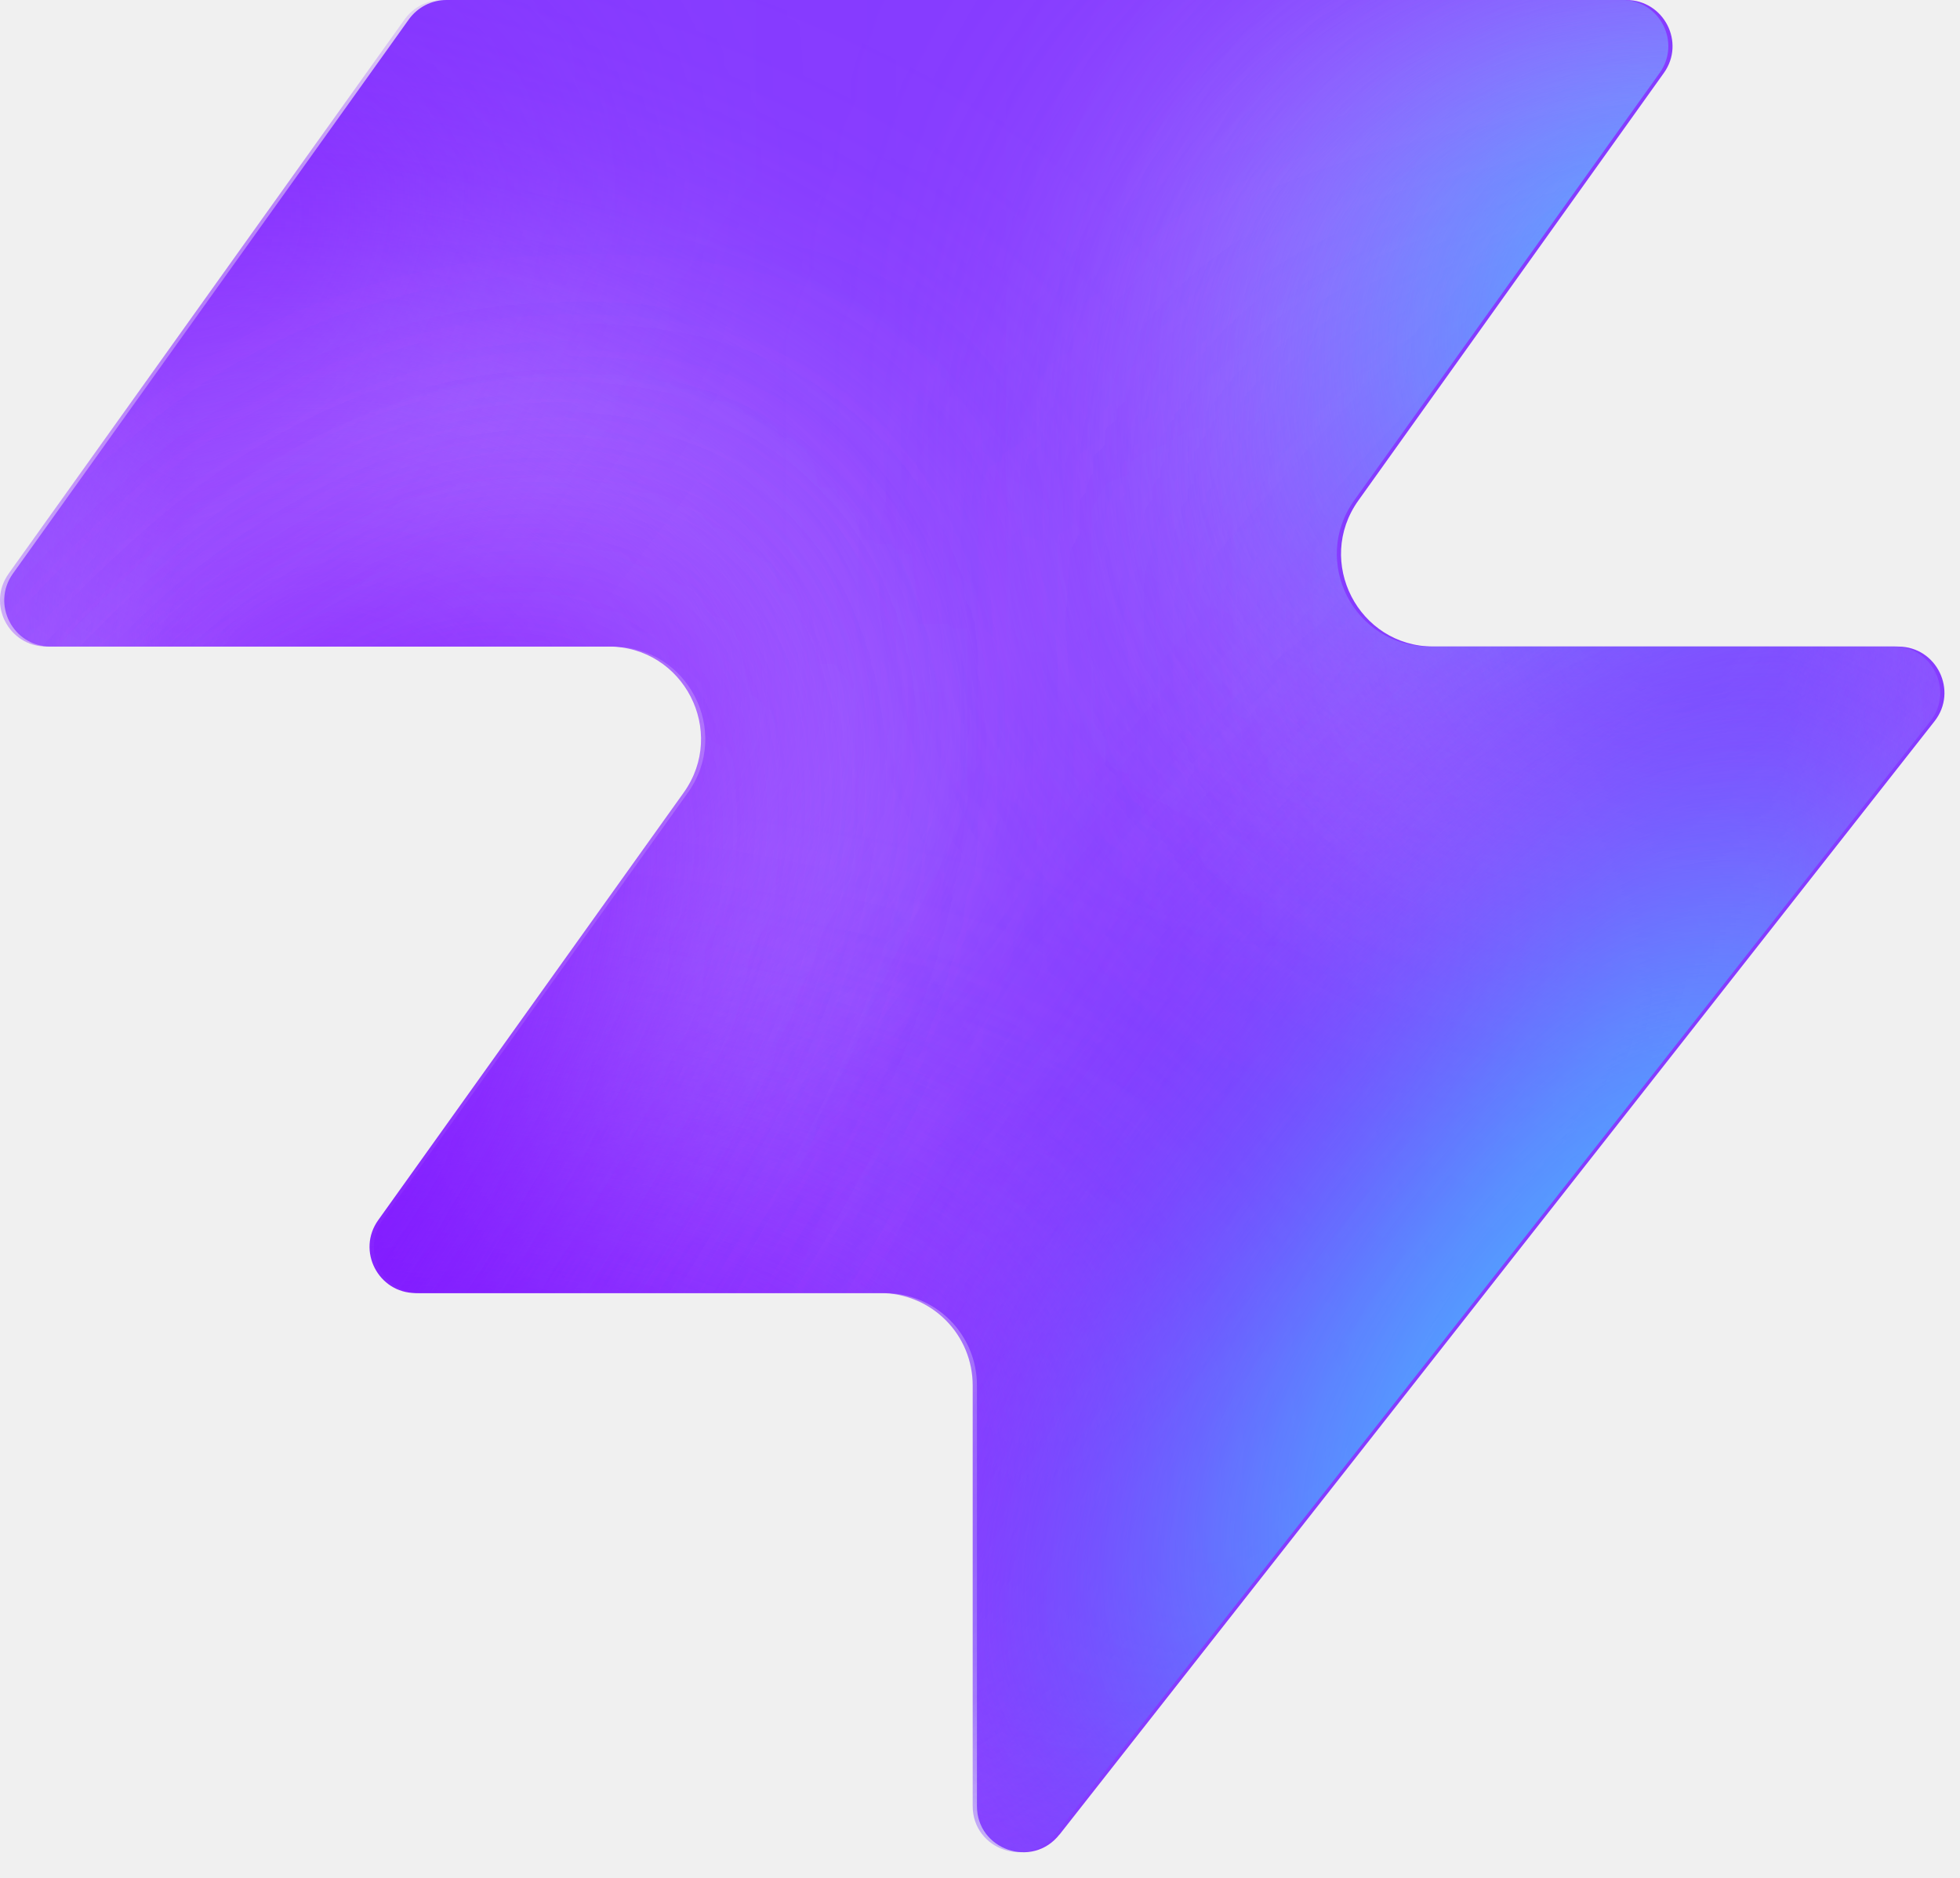
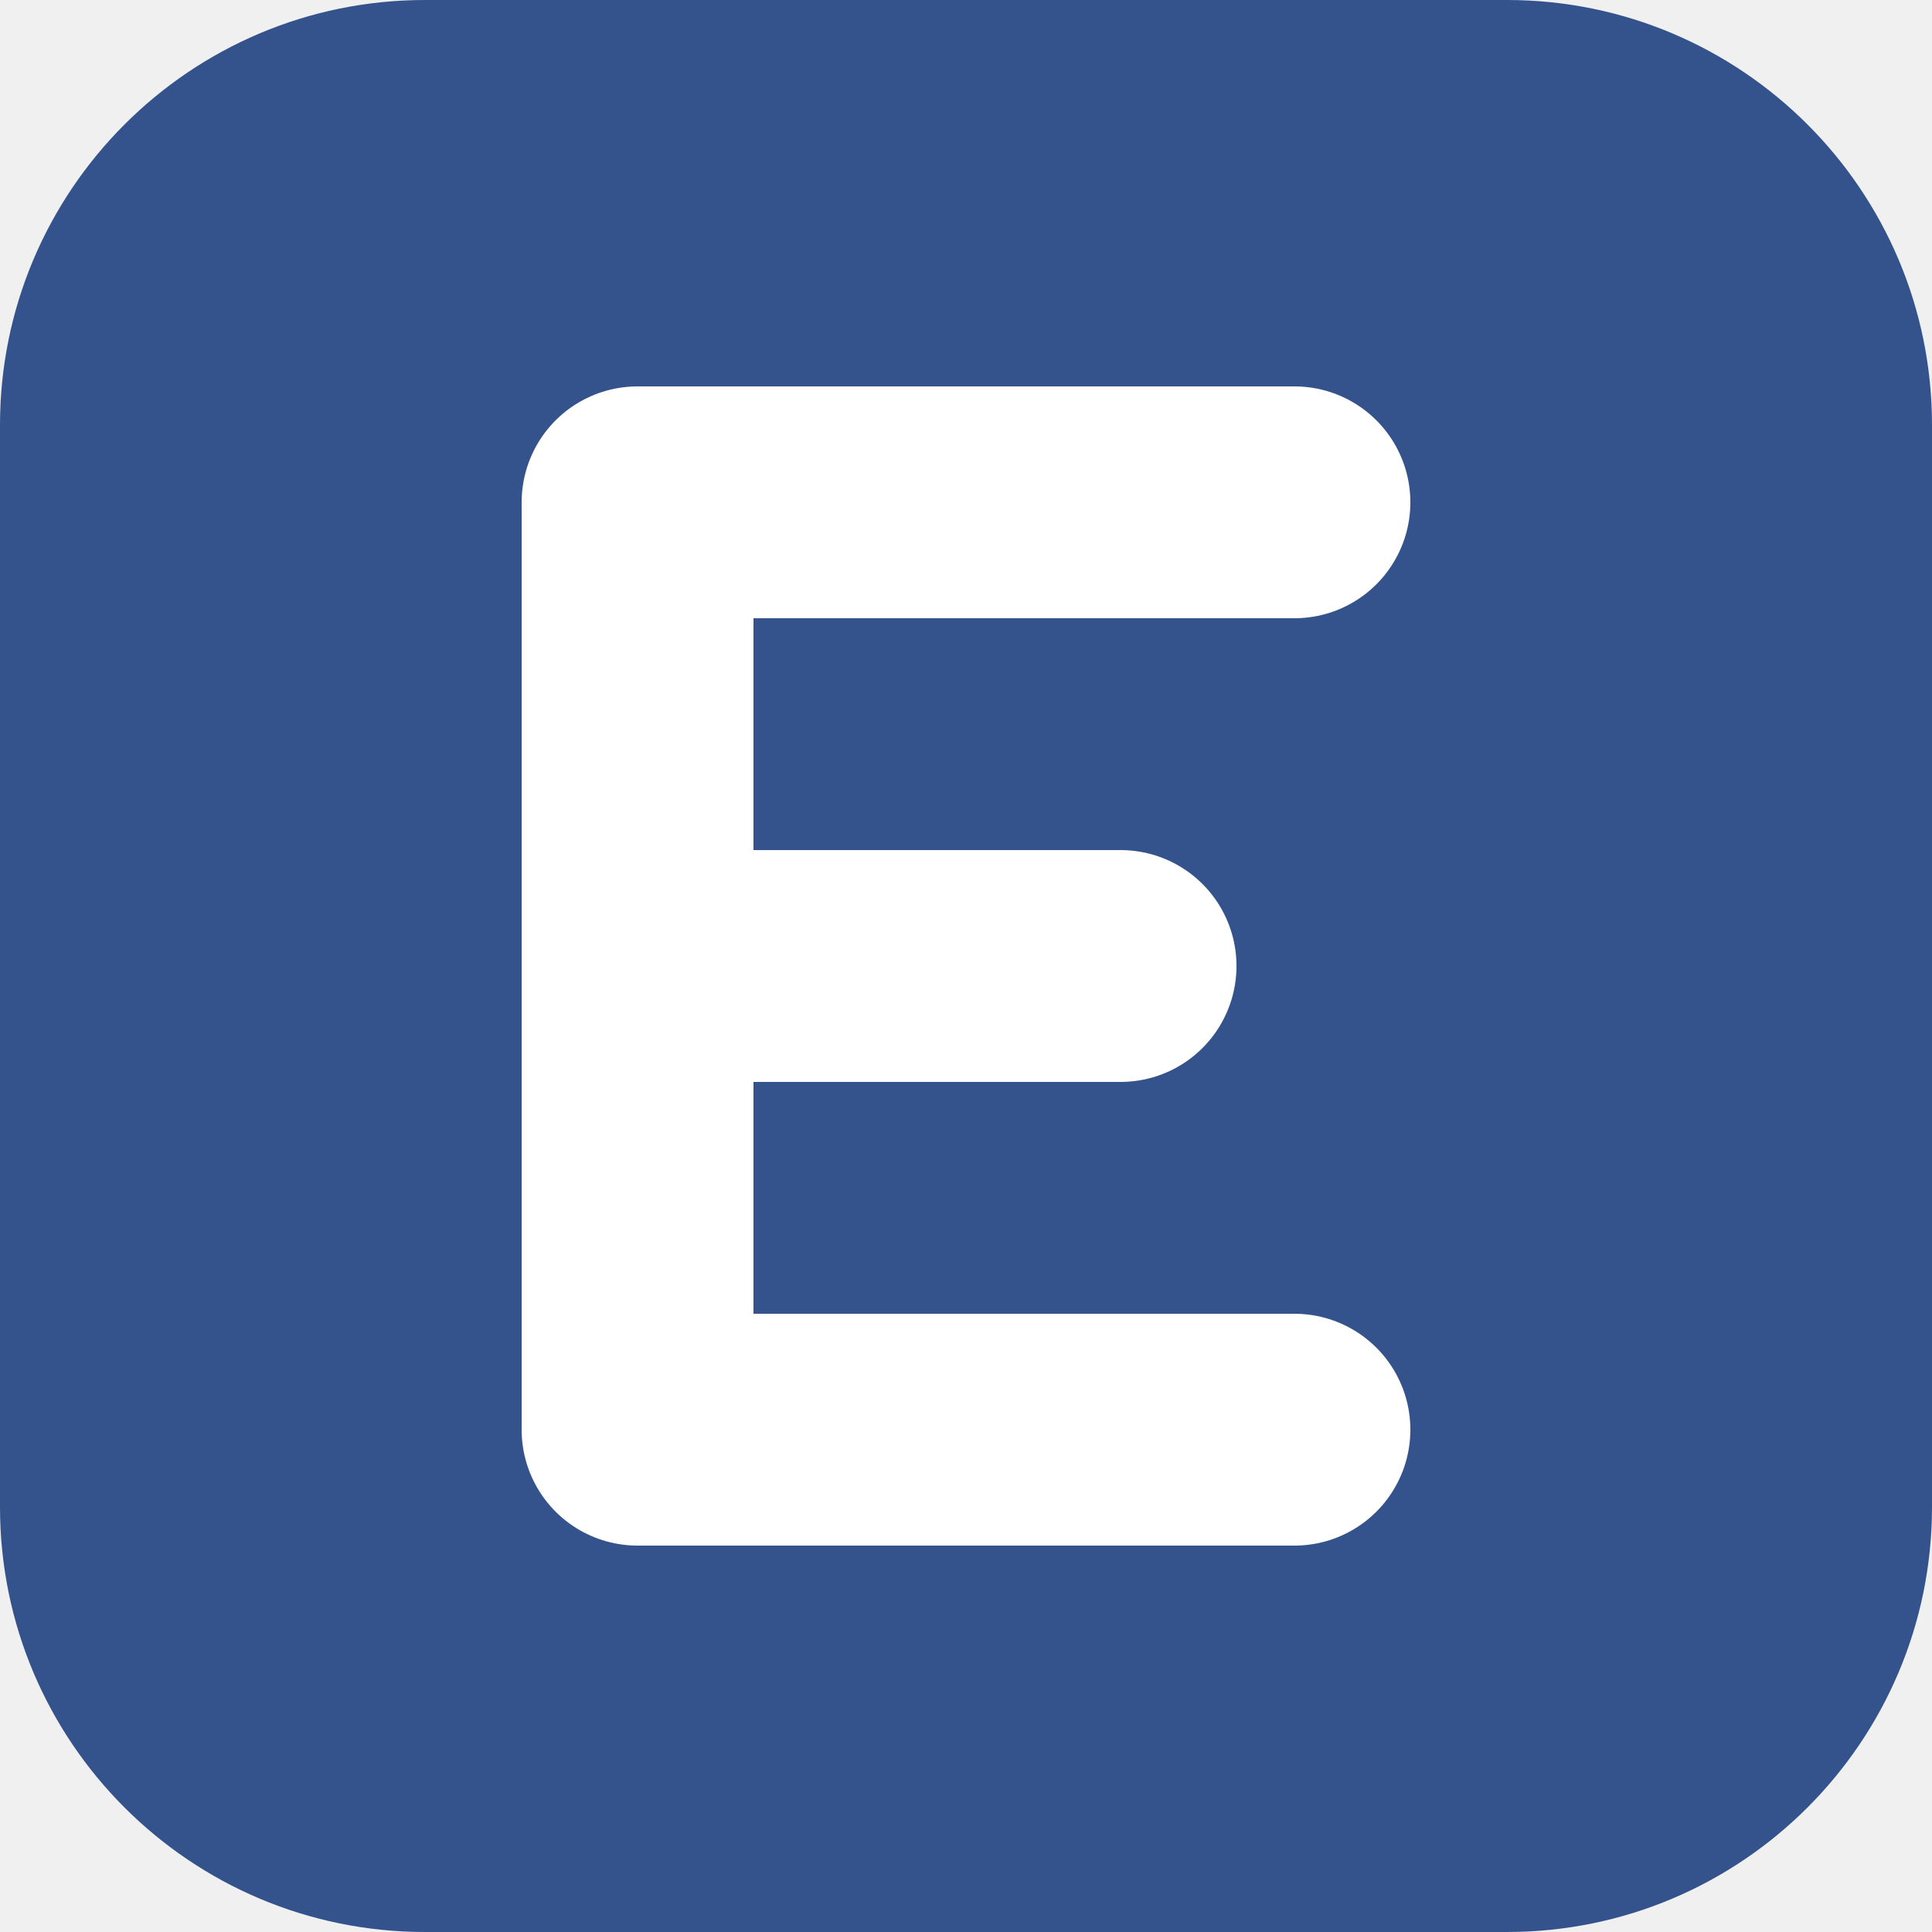
- <svg xmlns="http://www.w3.org/2000/svg" width="48" height="46" fill="none" viewBox="0 0 48 46">
-   <path fill="#863bff" d="M25.946 44.938c-.664.845-2.021.375-2.021-.698V33.937a2.26 2.26 0 0 0-2.262-2.262H10.287c-.92 0-1.456-1.04-.92-1.788l7.48-10.471c1.07-1.497 0-3.578-1.842-3.578H1.237c-.92 0-1.456-1.04-.92-1.788L10.013.474c.214-.297.556-.474.92-.474h28.894c.92 0 1.456 1.04.92 1.788l-7.48 10.471c-1.07 1.498 0 3.579 1.842 3.579h11.377c.943 0 1.473 1.088.89 1.83L25.947 44.94z" style="fill:#863bff;fill:color(display-p3 .525 .23 1);fill-opacity:1" />
-   <mask id="a" width="48" height="46" x="0" y="0" maskUnits="userSpaceOnUse" style="mask-type:alpha">
-     <path fill="#000" d="M25.842 44.938c-.664.844-2.021.375-2.021-.698V33.937a2.26 2.26 0 0 0-2.262-2.262H10.183c-.92 0-1.456-1.04-.92-1.788l7.48-10.471c1.07-1.498 0-3.579-1.842-3.579H1.133c-.92 0-1.456-1.04-.92-1.787L9.91.473c.214-.297.556-.474.92-.474h28.894c.92 0 1.456 1.04.92 1.788l-7.48 10.471c-1.07 1.498 0 3.578 1.842 3.578h11.377c.943 0 1.473 1.088.89 1.832L25.843 44.94z" style="fill:#000;fill-opacity:1" />
-   </mask>
-   <g mask="url(#a)">
-     <g filter="url(#b)">
-       <ellipse cx="5.508" cy="14.704" fill="#ede6ff" rx="5.508" ry="14.704" style="fill:#ede6ff;fill:color(display-p3 .927 .903 1);fill-opacity:1" transform="matrix(.00324 1 1 -.00324 -4.47 31.516)" />
-     </g>
-     <g filter="url(#c)">
-       <ellipse cx="10.399" cy="29.851" fill="#ede6ff" rx="10.399" ry="29.851" style="fill:#ede6ff;fill:color(display-p3 .927 .903 1);fill-opacity:1" transform="matrix(.00324 1 1 -.00324 -39.328 7.883)" />
-     </g>
-     <g filter="url(#d)">
-       <ellipse cx="5.508" cy="30.487" fill="#7e14ff" rx="5.508" ry="30.487" style="fill:#7e14ff;fill:color(display-p3 .492 .077 1);fill-opacity:1" transform="rotate(89.814 -25.913 -14.639)scale(1 -1)" />
-     </g>
-     <g filter="url(#e)">
-       <ellipse cx="5.508" cy="30.599" fill="#7e14ff" rx="5.508" ry="30.599" style="fill:#7e14ff;fill:color(display-p3 .492 .077 1);fill-opacity:1" transform="rotate(89.814 -32.644 -3.334)scale(1 -1)" />
-     </g>
-     <g filter="url(#f)">
-       <ellipse cx="5.508" cy="30.599" fill="#7e14ff" rx="5.508" ry="30.599" style="fill:#7e14ff;fill:color(display-p3 .492 .077 1);fill-opacity:1" transform="matrix(.00324 1 1 -.00324 -34.34 30.47)" />
-     </g>
-     <g filter="url(#g)">
-       <ellipse cx="14.072" cy="22.078" fill="#ede6ff" rx="14.072" ry="22.078" style="fill:#ede6ff;fill:color(display-p3 .927 .903 1);fill-opacity:1" transform="rotate(93.35 24.506 48.493)scale(-1 1)" />
-     </g>
-     <g filter="url(#h)">
-       <ellipse cx="3.47" cy="21.501" fill="#7e14ff" rx="3.47" ry="21.501" style="fill:#7e14ff;fill:color(display-p3 .492 .077 1);fill-opacity:1" transform="rotate(89.009 28.708 47.59)scale(-1 1)" />
-     </g>
-     <g filter="url(#i)">
-       <ellipse cx="3.47" cy="21.501" fill="#7e14ff" rx="3.47" ry="21.501" style="fill:#7e14ff;fill:color(display-p3 .492 .077 1);fill-opacity:1" transform="rotate(89.009 28.708 47.59)scale(-1 1)" />
-     </g>
-     <g filter="url(#j)">
-       <ellipse cx=".387" cy="8.972" fill="#7e14ff" rx="4.407" ry="29.108" style="fill:#7e14ff;fill:color(display-p3 .492 .077 1);fill-opacity:1" transform="rotate(39.51 .387 8.972)" />
-     </g>
-     <g filter="url(#k)">
-       <ellipse cx="47.523" cy="-6.092" fill="#7e14ff" rx="4.407" ry="29.108" style="fill:#7e14ff;fill:color(display-p3 .492 .077 1);fill-opacity:1" transform="rotate(37.892 47.523 -6.092)" />
-     </g>
-     <g filter="url(#l)">
-       <ellipse cx="41.412" cy="6.333" fill="#47bfff" rx="5.971" ry="9.665" style="fill:#47bfff;fill:color(display-p3 .28 .748 1);fill-opacity:1" transform="rotate(37.892 41.412 6.333)" />
-     </g>
-     <g filter="url(#m)">
-       <ellipse cx="-1.879" cy="38.332" fill="#7e14ff" rx="4.407" ry="29.108" style="fill:#7e14ff;fill:color(display-p3 .492 .077 1);fill-opacity:1" transform="rotate(37.892 -1.88 38.332)" />
-     </g>
-     <g filter="url(#n)">
-       <ellipse cx="-1.879" cy="38.332" fill="#7e14ff" rx="4.407" ry="29.108" style="fill:#7e14ff;fill:color(display-p3 .492 .077 1);fill-opacity:1" transform="rotate(37.892 -1.88 38.332)" />
-     </g>
-     <g filter="url(#o)">
-       <ellipse cx="35.651" cy="29.907" fill="#7e14ff" rx="4.407" ry="29.108" style="fill:#7e14ff;fill:color(display-p3 .492 .077 1);fill-opacity:1" transform="rotate(37.892 35.651 29.907)" />
-     </g>
-     <g filter="url(#p)">
-       <ellipse cx="38.418" cy="32.4" fill="#47bfff" rx="5.971" ry="15.297" style="fill:#47bfff;fill:color(display-p3 .28 .748 1);fill-opacity:1" transform="rotate(37.892 38.418 32.4)" />
-     </g>
-   </g>
-   <defs>
-     <filter id="b" width="60.045" height="41.654" x="-19.77" y="16.149" color-interpolation-filters="sRGB" filterUnits="userSpaceOnUse">
-       <feFlood flood-opacity="0" result="BackgroundImageFix" />
-       <feBlend in="SourceGraphic" in2="BackgroundImageFix" result="shape" />
-       <feGaussianBlur result="effect1_foregroundBlur_2002_17158" stdDeviation="7.659" />
-     </filter>
-     <filter id="c" width="90.34" height="51.437" x="-54.613" y="-7.533" color-interpolation-filters="sRGB" filterUnits="userSpaceOnUse">
-       <feFlood flood-opacity="0" result="BackgroundImageFix" />
-       <feBlend in="SourceGraphic" in2="BackgroundImageFix" result="shape" />
-       <feGaussianBlur result="effect1_foregroundBlur_2002_17158" stdDeviation="7.659" />
-     </filter>
-     <filter id="d" width="79.355" height="29.4" x="-49.64" y="2.03" color-interpolation-filters="sRGB" filterUnits="userSpaceOnUse">
-       <feFlood flood-opacity="0" result="BackgroundImageFix" />
-       <feBlend in="SourceGraphic" in2="BackgroundImageFix" result="shape" />
-       <feGaussianBlur result="effect1_foregroundBlur_2002_17158" stdDeviation="4.596" />
-     </filter>
-     <filter id="e" width="79.579" height="29.4" x="-45.045" y="20.029" color-interpolation-filters="sRGB" filterUnits="userSpaceOnUse">
-       <feFlood flood-opacity="0" result="BackgroundImageFix" />
-       <feBlend in="SourceGraphic" in2="BackgroundImageFix" result="shape" />
-       <feGaussianBlur result="effect1_foregroundBlur_2002_17158" stdDeviation="4.596" />
-     </filter>
-     <filter id="f" width="79.579" height="29.4" x="-43.513" y="21.178" color-interpolation-filters="sRGB" filterUnits="userSpaceOnUse">
-       <feFlood flood-opacity="0" result="BackgroundImageFix" />
-       <feBlend in="SourceGraphic" in2="BackgroundImageFix" result="shape" />
-       <feGaussianBlur result="effect1_foregroundBlur_2002_17158" stdDeviation="4.596" />
-     </filter>
-     <filter id="g" width="74.749" height="58.852" x="15.756" y="-17.901" color-interpolation-filters="sRGB" filterUnits="userSpaceOnUse">
-       <feFlood flood-opacity="0" result="BackgroundImageFix" />
-       <feBlend in="SourceGraphic" in2="BackgroundImageFix" result="shape" />
-       <feGaussianBlur result="effect1_foregroundBlur_2002_17158" stdDeviation="7.659" />
-     </filter>
-     <filter id="h" width="61.377" height="25.362" x="23.548" y="2.284" color-interpolation-filters="sRGB" filterUnits="userSpaceOnUse">
-       <feFlood flood-opacity="0" result="BackgroundImageFix" />
-       <feBlend in="SourceGraphic" in2="BackgroundImageFix" result="shape" />
-       <feGaussianBlur result="effect1_foregroundBlur_2002_17158" stdDeviation="4.596" />
-     </filter>
-     <filter id="i" width="61.377" height="25.362" x="23.548" y="2.284" color-interpolation-filters="sRGB" filterUnits="userSpaceOnUse">
-       <feFlood flood-opacity="0" result="BackgroundImageFix" />
-       <feBlend in="SourceGraphic" in2="BackgroundImageFix" result="shape" />
-       <feGaussianBlur result="effect1_foregroundBlur_2002_17158" stdDeviation="4.596" />
-     </filter>
-     <filter id="j" width="56.045" height="63.649" x="-27.636" y="-22.853" color-interpolation-filters="sRGB" filterUnits="userSpaceOnUse">
-       <feFlood flood-opacity="0" result="BackgroundImageFix" />
-       <feBlend in="SourceGraphic" in2="BackgroundImageFix" result="shape" />
-       <feGaussianBlur result="effect1_foregroundBlur_2002_17158" stdDeviation="4.596" />
-     </filter>
-     <filter id="k" width="54.814" height="64.646" x="20.116" y="-38.415" color-interpolation-filters="sRGB" filterUnits="userSpaceOnUse">
-       <feFlood flood-opacity="0" result="BackgroundImageFix" />
-       <feBlend in="SourceGraphic" in2="BackgroundImageFix" result="shape" />
-       <feGaussianBlur result="effect1_foregroundBlur_2002_17158" stdDeviation="4.596" />
-     </filter>
-     <filter id="l" width="33.541" height="35.313" x="24.641" y="-11.323" color-interpolation-filters="sRGB" filterUnits="userSpaceOnUse">
-       <feFlood flood-opacity="0" result="BackgroundImageFix" />
-       <feBlend in="SourceGraphic" in2="BackgroundImageFix" result="shape" />
-       <feGaussianBlur result="effect1_foregroundBlur_2002_17158" stdDeviation="4.596" />
-     </filter>
-     <filter id="m" width="54.814" height="64.646" x="-29.286" y="6.009" color-interpolation-filters="sRGB" filterUnits="userSpaceOnUse">
-       <feFlood flood-opacity="0" result="BackgroundImageFix" />
-       <feBlend in="SourceGraphic" in2="BackgroundImageFix" result="shape" />
-       <feGaussianBlur result="effect1_foregroundBlur_2002_17158" stdDeviation="4.596" />
-     </filter>
-     <filter id="n" width="54.814" height="64.646" x="-29.286" y="6.009" color-interpolation-filters="sRGB" filterUnits="userSpaceOnUse">
-       <feFlood flood-opacity="0" result="BackgroundImageFix" />
-       <feBlend in="SourceGraphic" in2="BackgroundImageFix" result="shape" />
-       <feGaussianBlur result="effect1_foregroundBlur_2002_17158" stdDeviation="4.596" />
-     </filter>
-     <filter id="o" width="54.814" height="64.646" x="8.244" y="-2.416" color-interpolation-filters="sRGB" filterUnits="userSpaceOnUse">
-       <feFlood flood-opacity="0" result="BackgroundImageFix" />
-       <feBlend in="SourceGraphic" in2="BackgroundImageFix" result="shape" />
-       <feGaussianBlur result="effect1_foregroundBlur_2002_17158" stdDeviation="4.596" />
-     </filter>
-     <filter id="p" width="39.409" height="43.623" x="18.713" y="10.588" color-interpolation-filters="sRGB" filterUnits="userSpaceOnUse">
-       <feFlood flood-opacity="0" result="BackgroundImageFix" />
-       <feBlend in="SourceGraphic" in2="BackgroundImageFix" result="shape" />
-       <feGaussianBlur result="effect1_foregroundBlur_2002_17158" stdDeviation="4.596" />
-     </filter>
-   </defs>
+ <svg xmlns="http://www.w3.org/2000/svg" viewBox="0 0 100 100">
+   <rect width="100" height="100" rx="22" fill="#34538C" />
+   <path d="M67 26H33V74H67M33 50H58" fill="none" stroke="#ffffff" stroke-width="12" stroke-linecap="round" stroke-linejoin="round" />
</svg>
